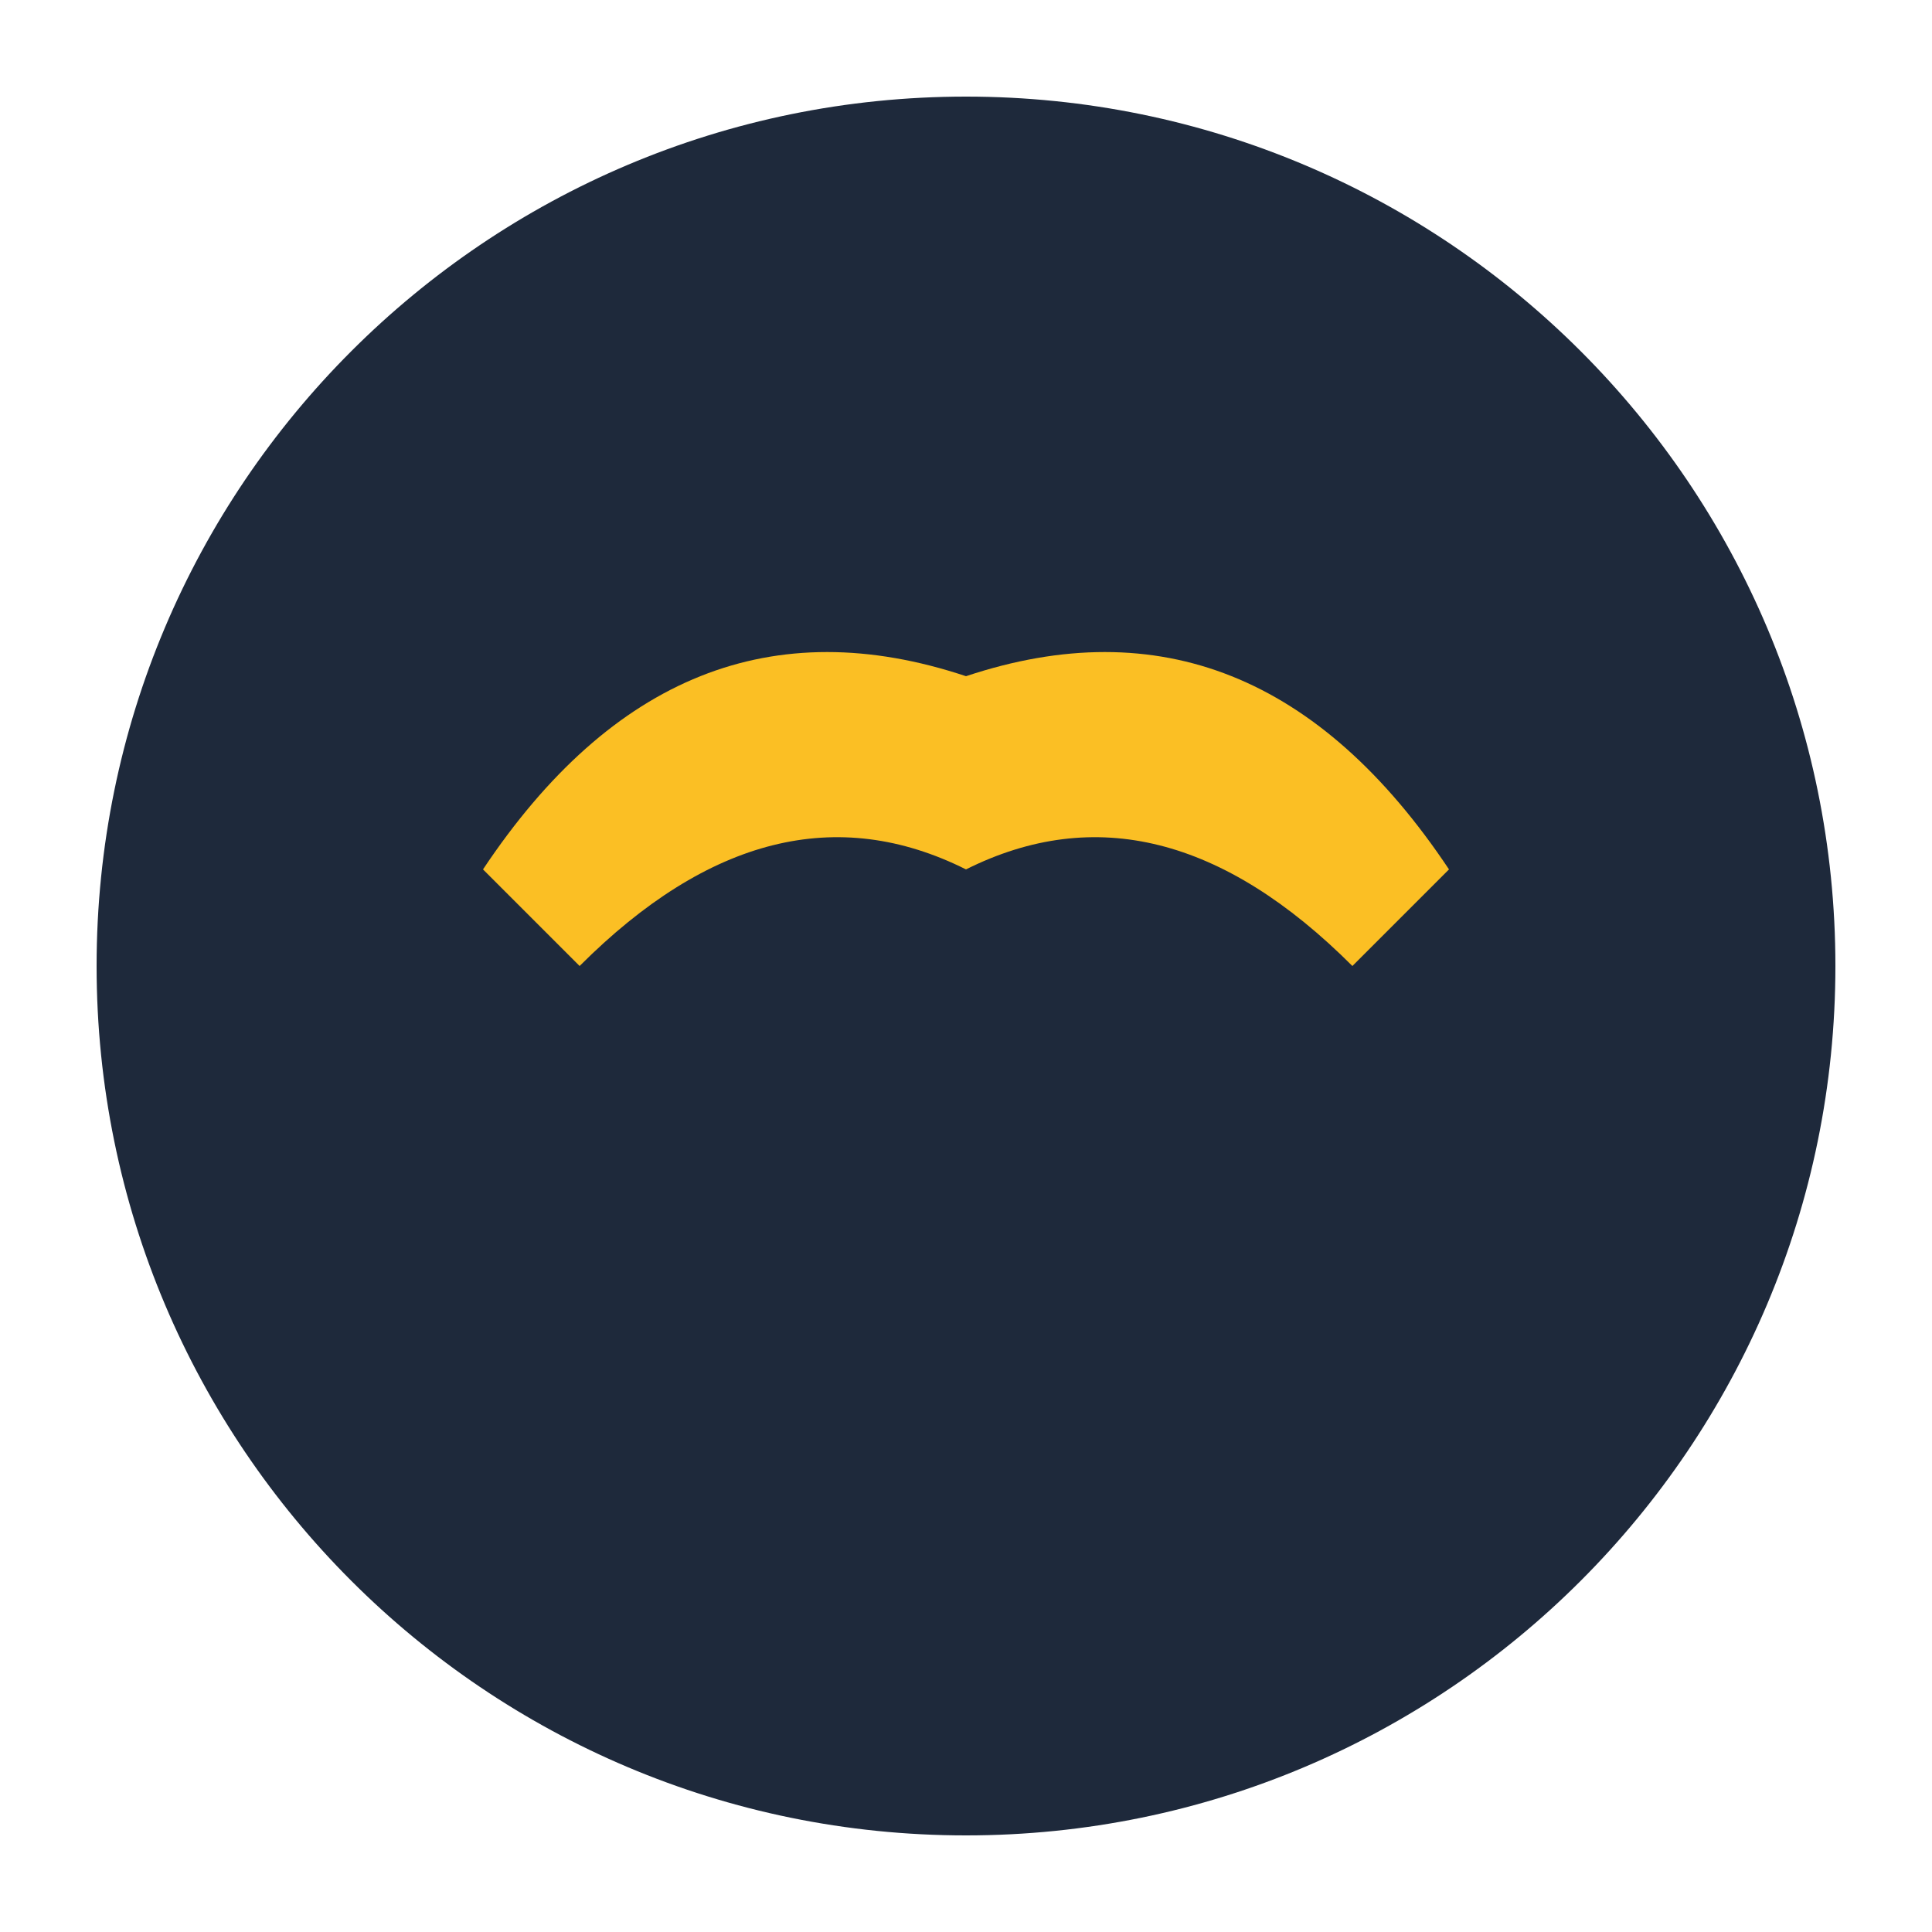
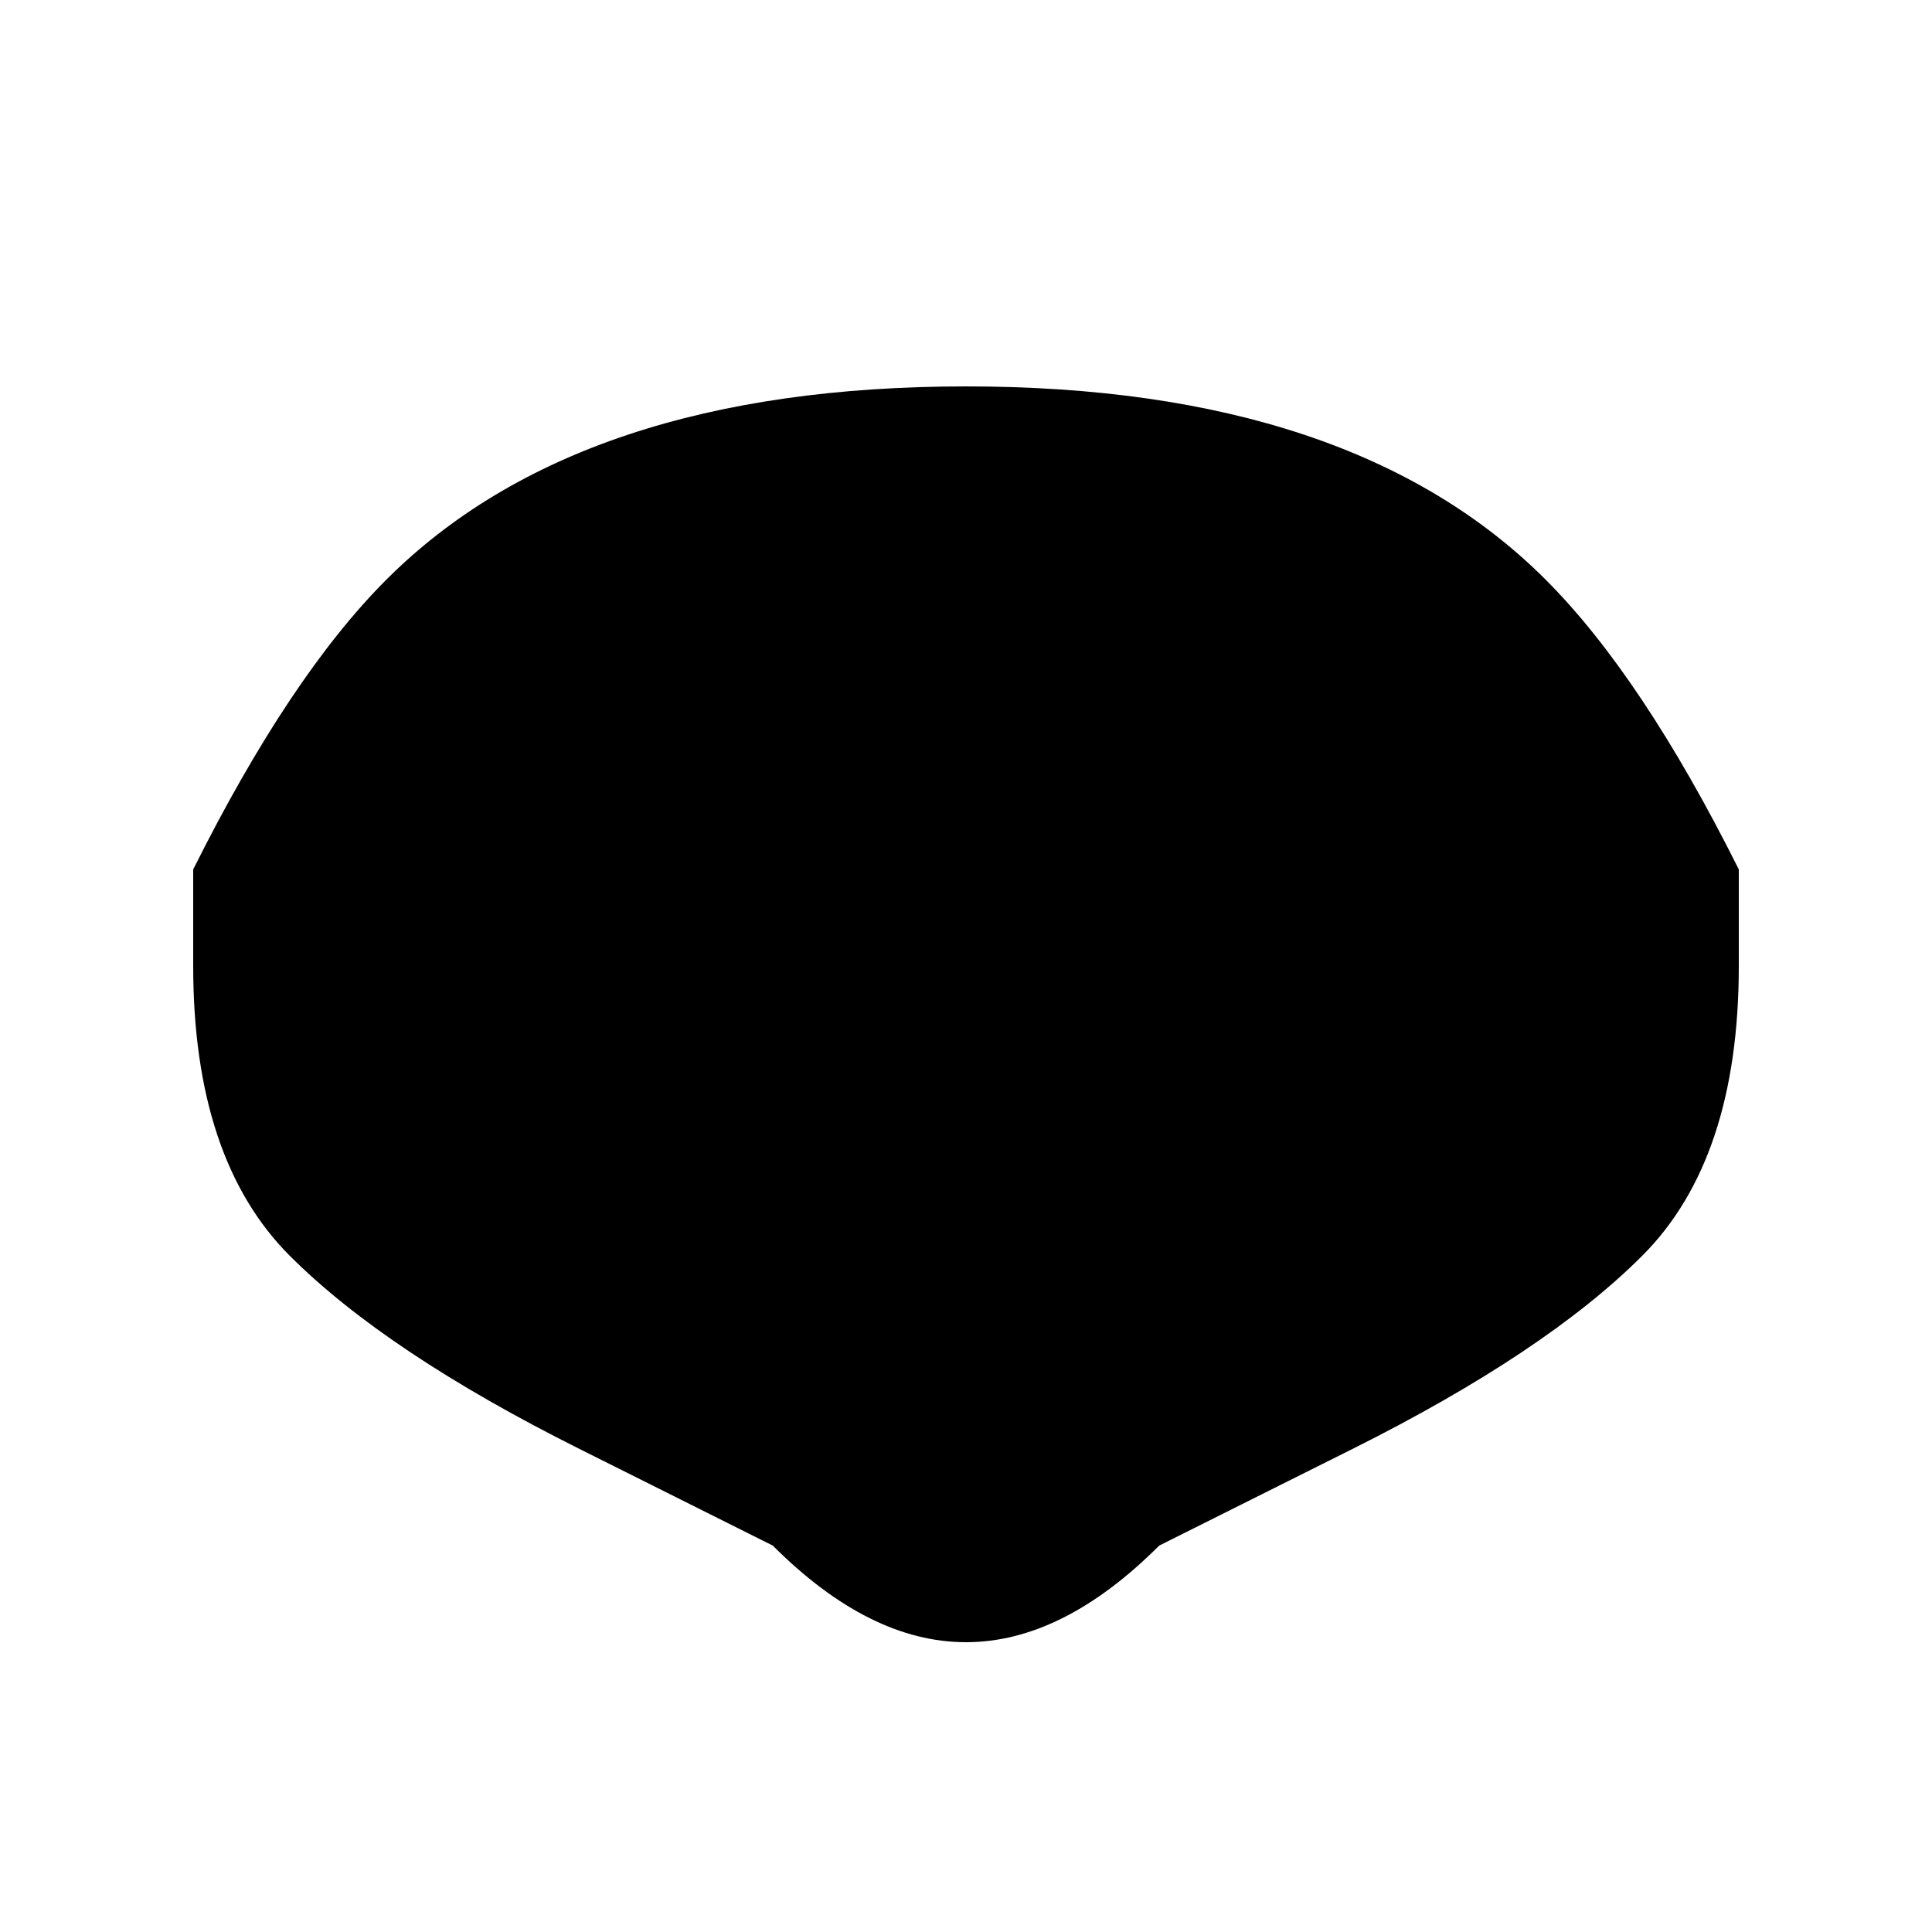
<svg xmlns="http://www.w3.org/2000/svg" viewBox="0 0 100 100">
-   <circle cx="50" cy="50" r="45" fill="#1e293b" />
-   <path d="M25,45 Q35,30 50,35 Q65,30 75,45 L70,50 Q60,40 50,45 Q40,40 30,50 Z" fill="#fbbf24" />
+   <path fill="#000000" d="M50,20 Q30,20 20,30 Q15,35 10,45 L10,50 Q10,60 15,65 Q20,70 30,75 L40,80 Q45,85 50,85 Q55,85 60,80 L70,75 Q80,70 85,65 Q90,60 90,50 L90,45 Q85,35 80,30 Q70,20 50,20 Z M35,40 Q33,45 33,50 Q33,55 35,58 L45,62 L50,64 L55,62 L65,58 Q67,55 67,50 Q67,45 65,40 L60,35 Q55,30 50,30 Q45,30 40,35 L35,40 Z" />
</svg>
